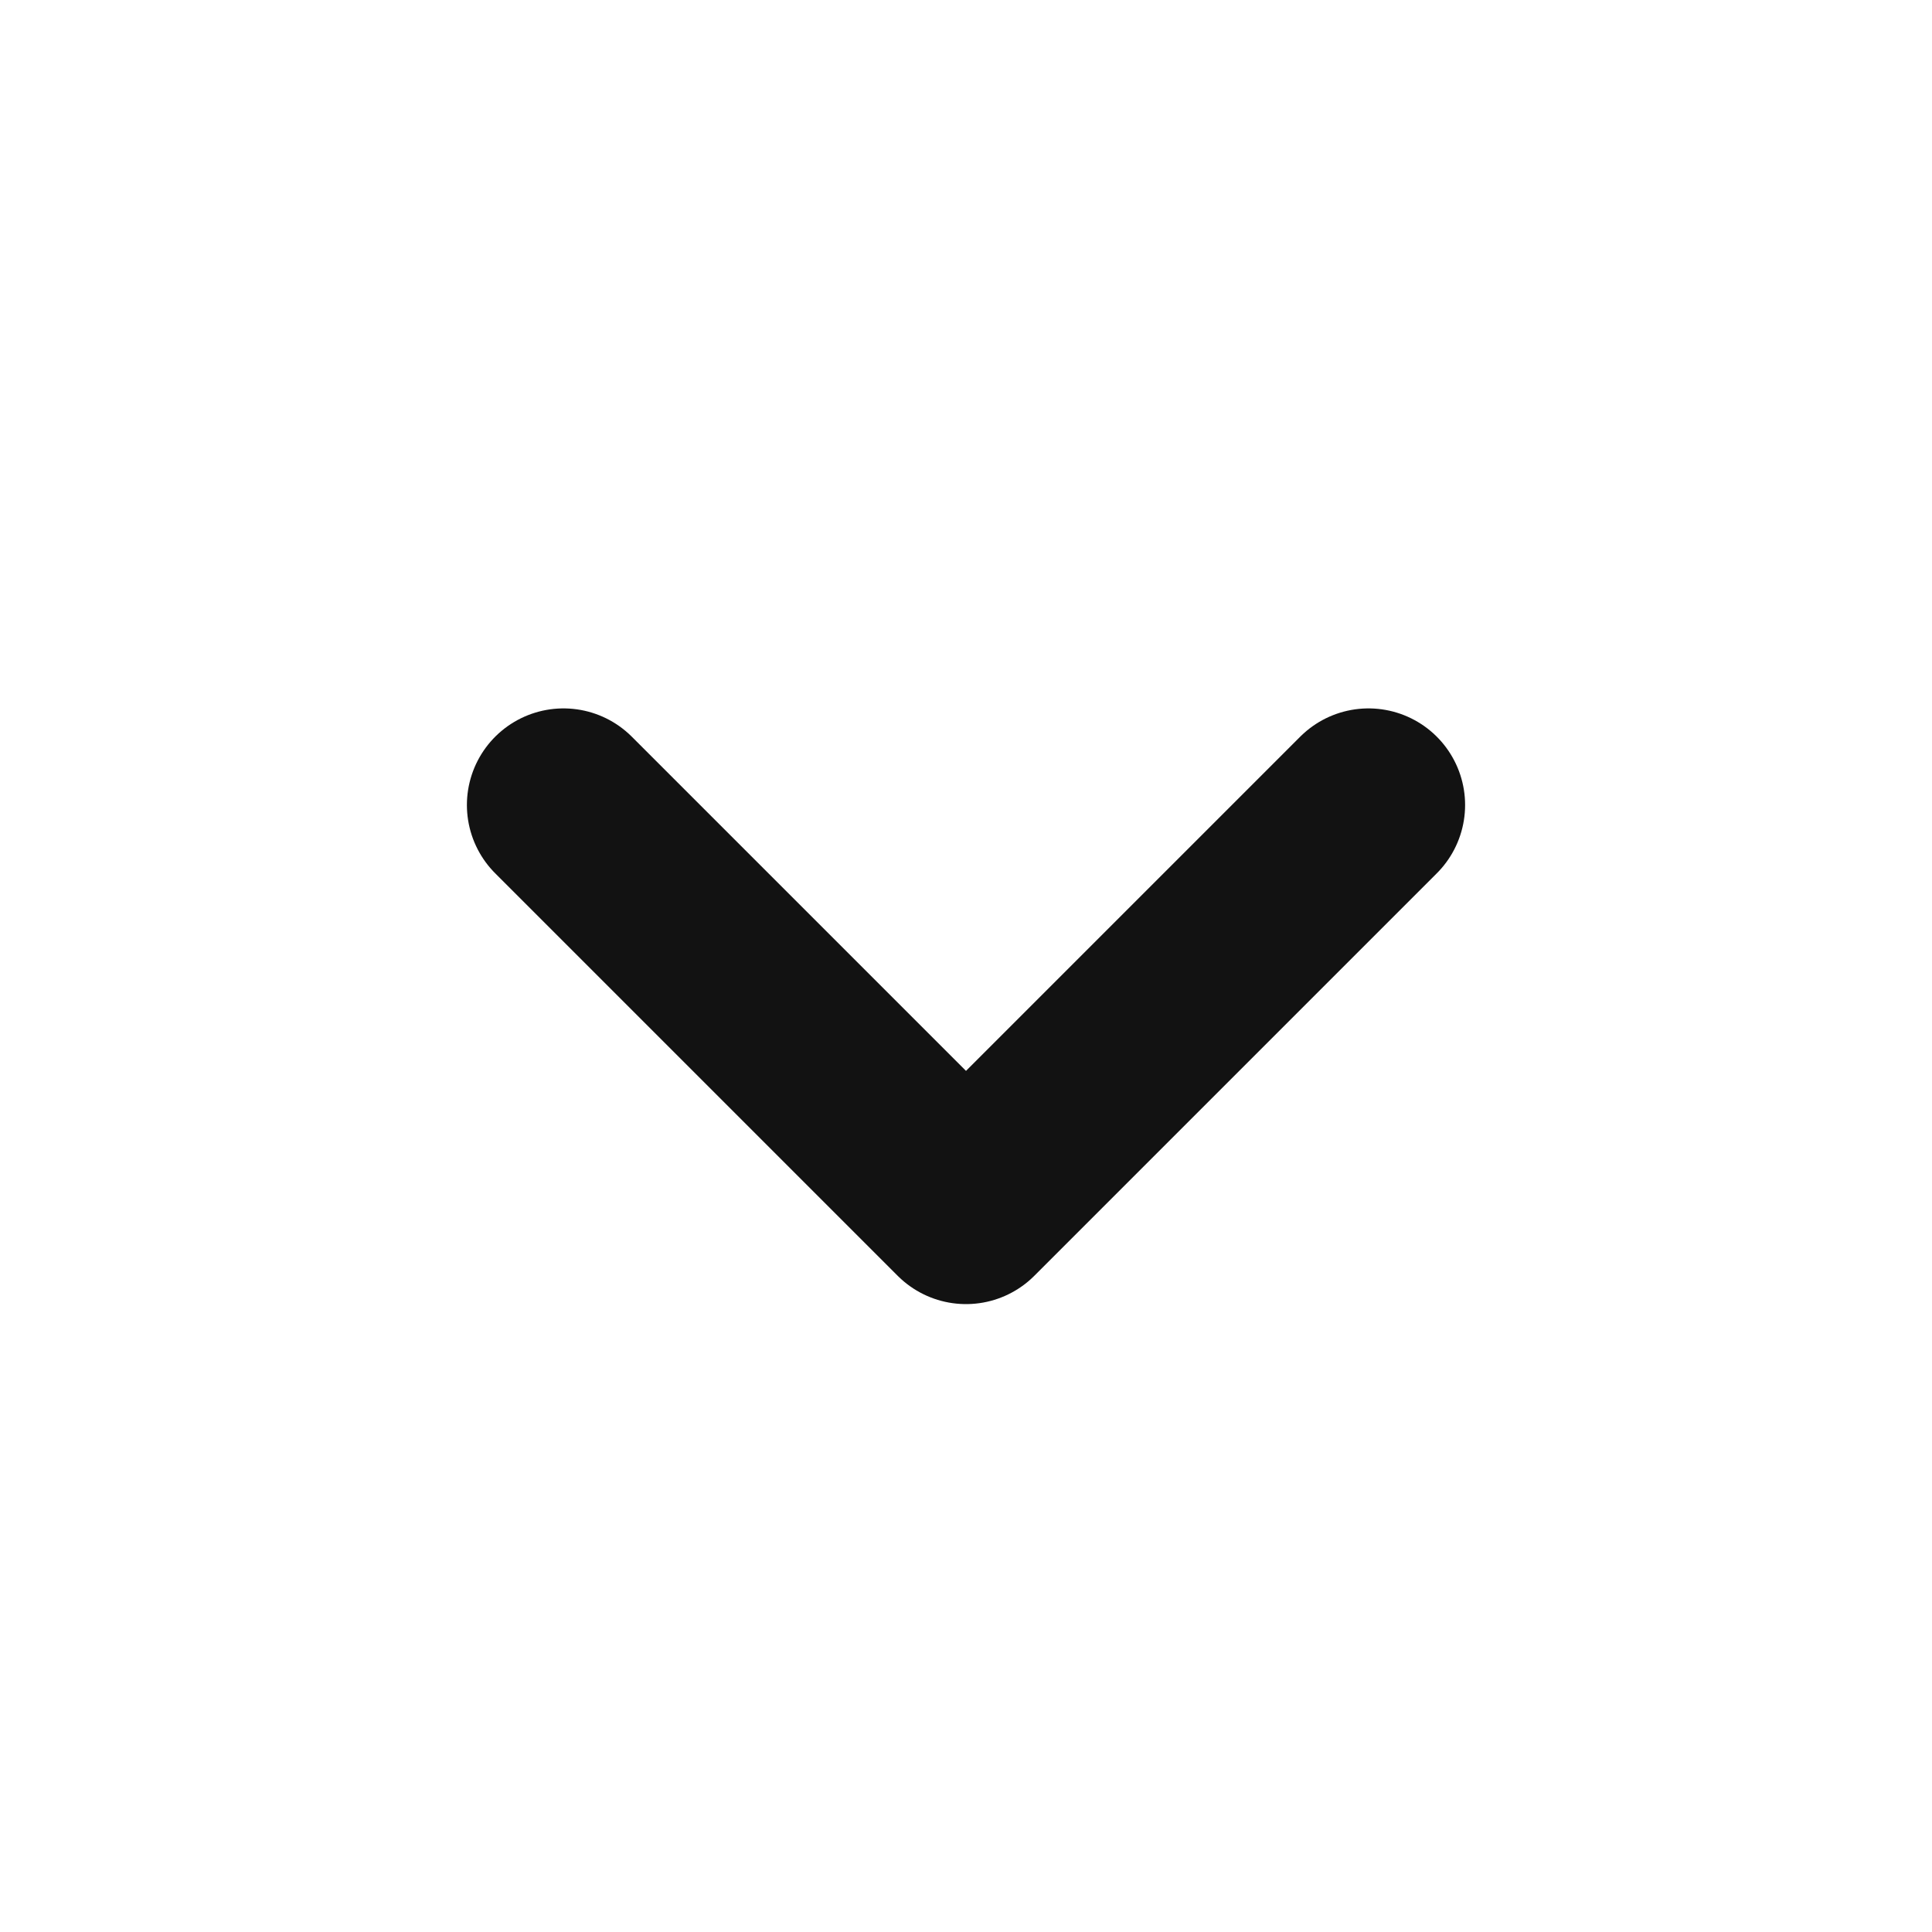
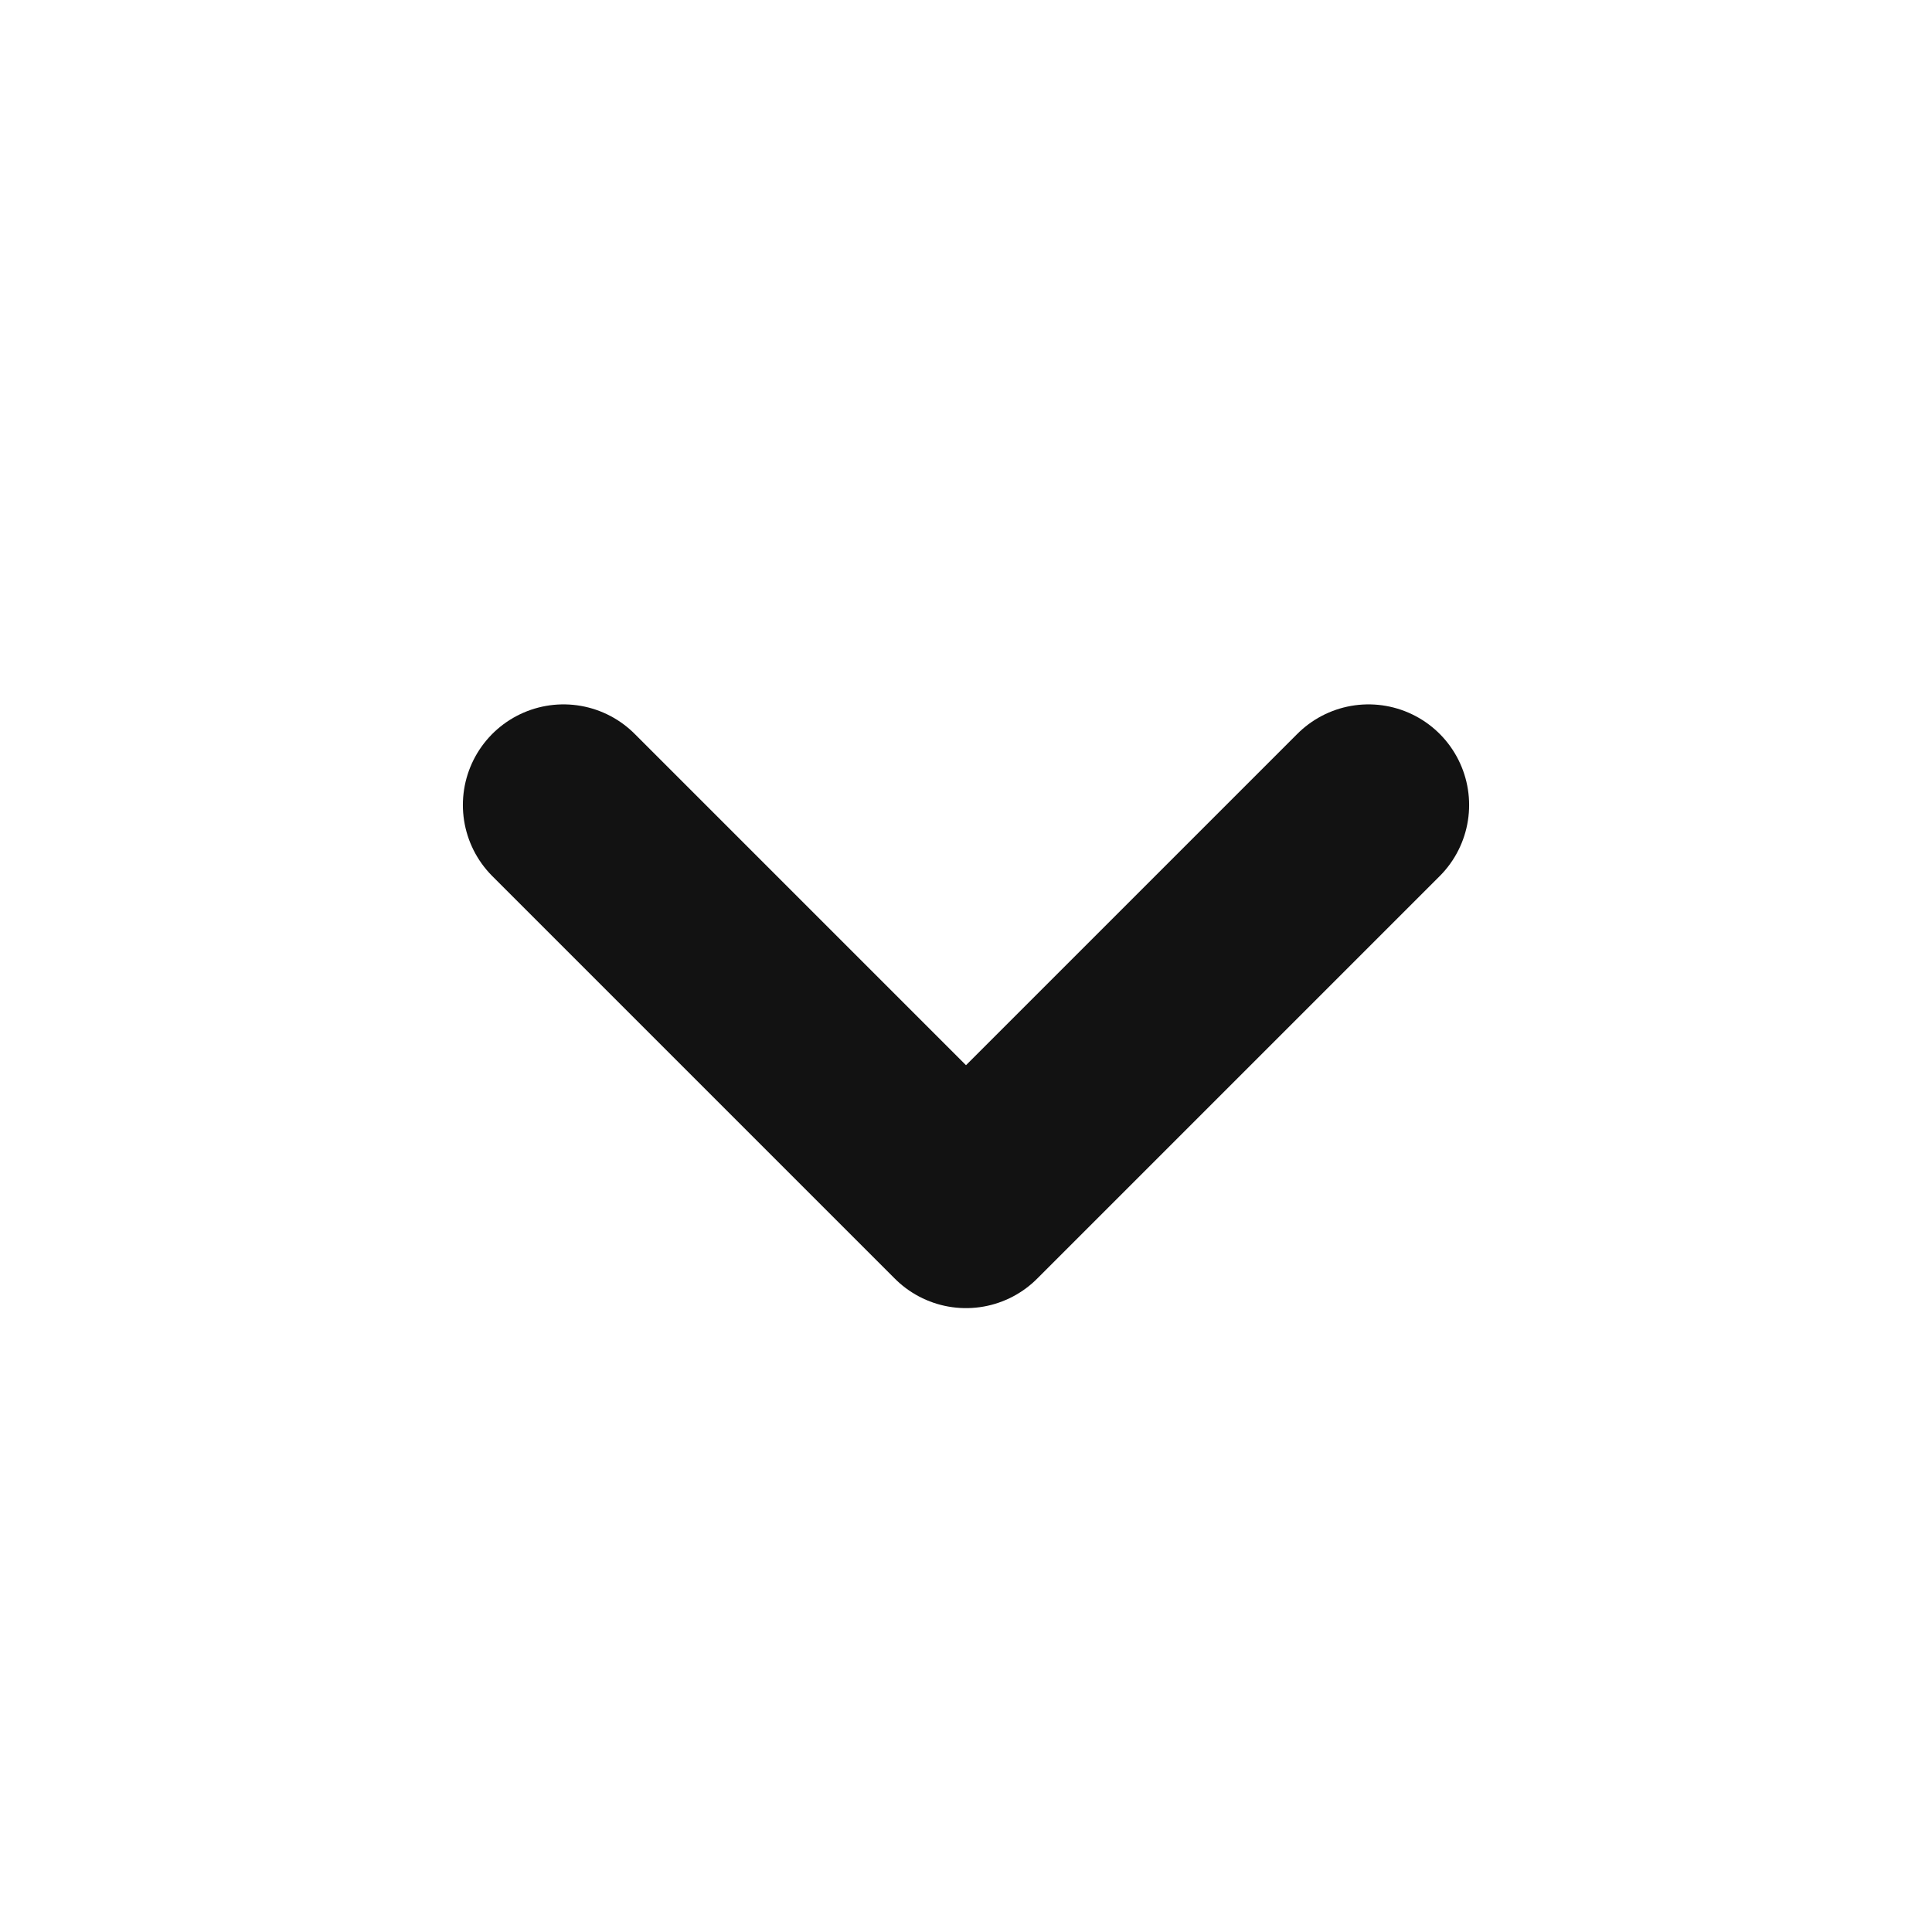
<svg xmlns="http://www.w3.org/2000/svg" width="24" height="24" viewBox="0 0 24 24" fill="none">
-   <path d="M7 10L12 15L17 10" stroke="#121212" stroke-width="2.4" stroke-linecap="round" stroke-linejoin="round" />
+   <path d="M7 10L12 15L17 10" stroke="#121212" stroke-width="2.5" stroke-linecap="round" stroke-linejoin="round" />
</svg>
